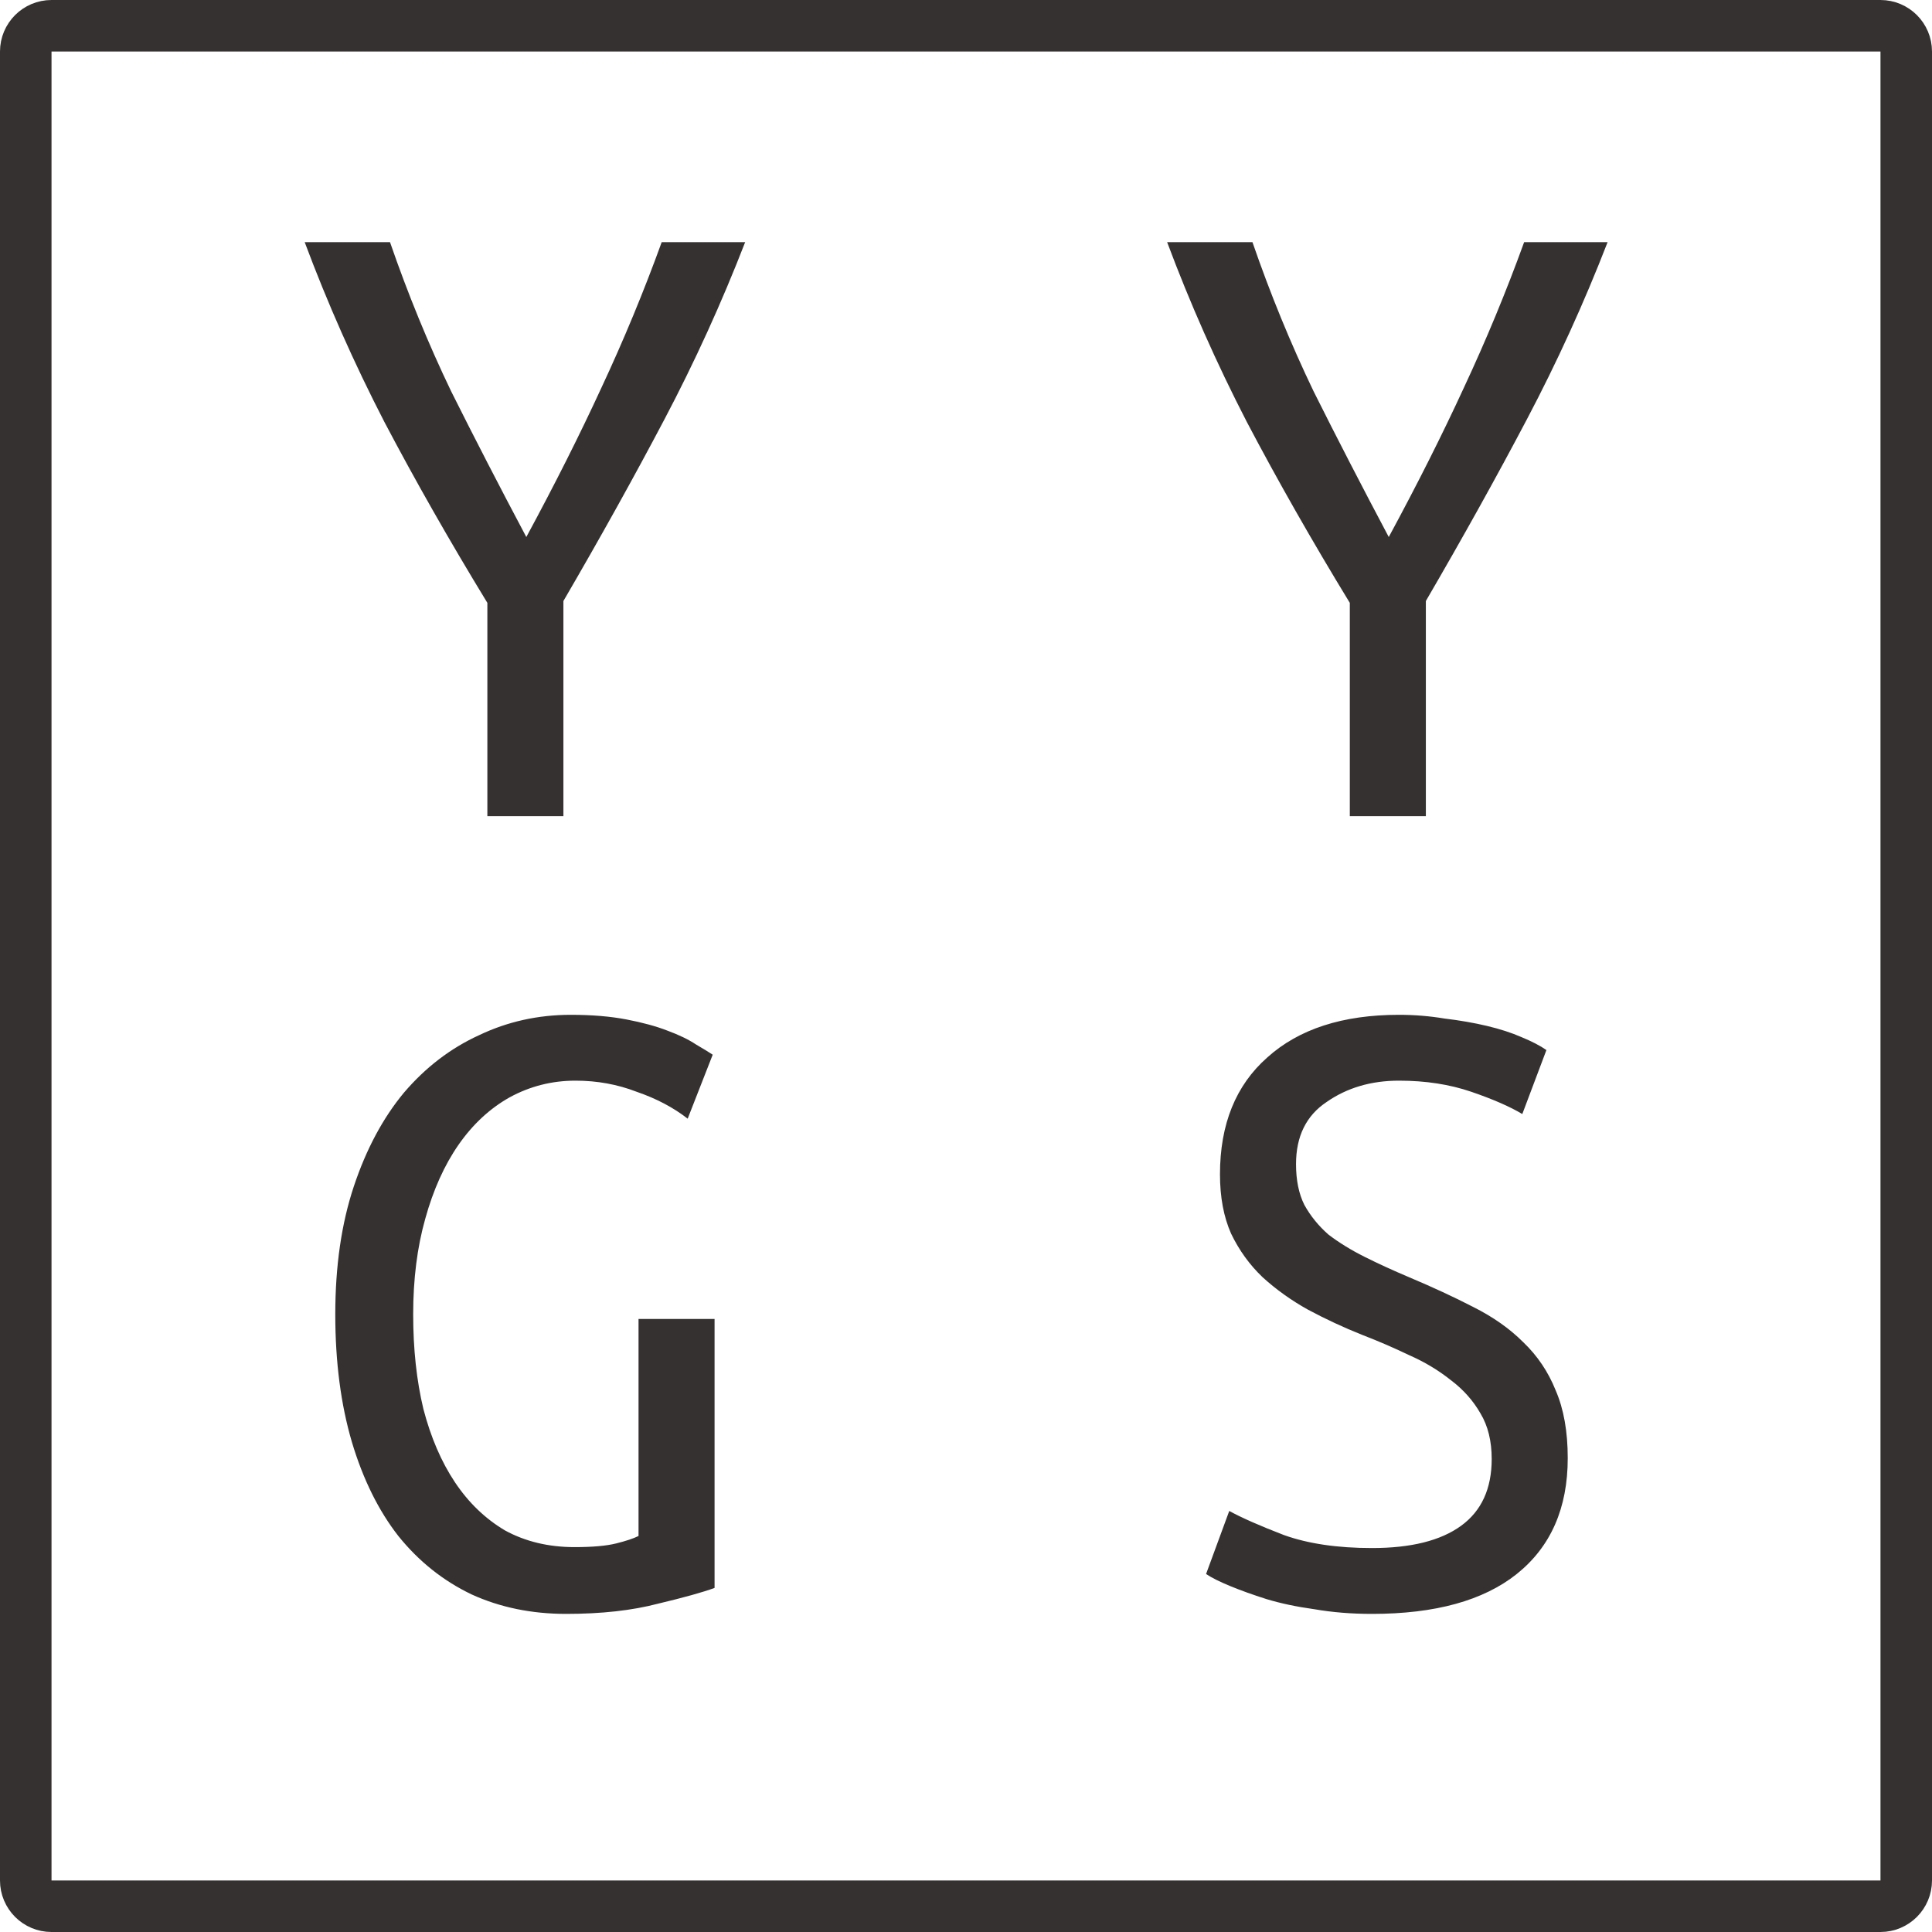
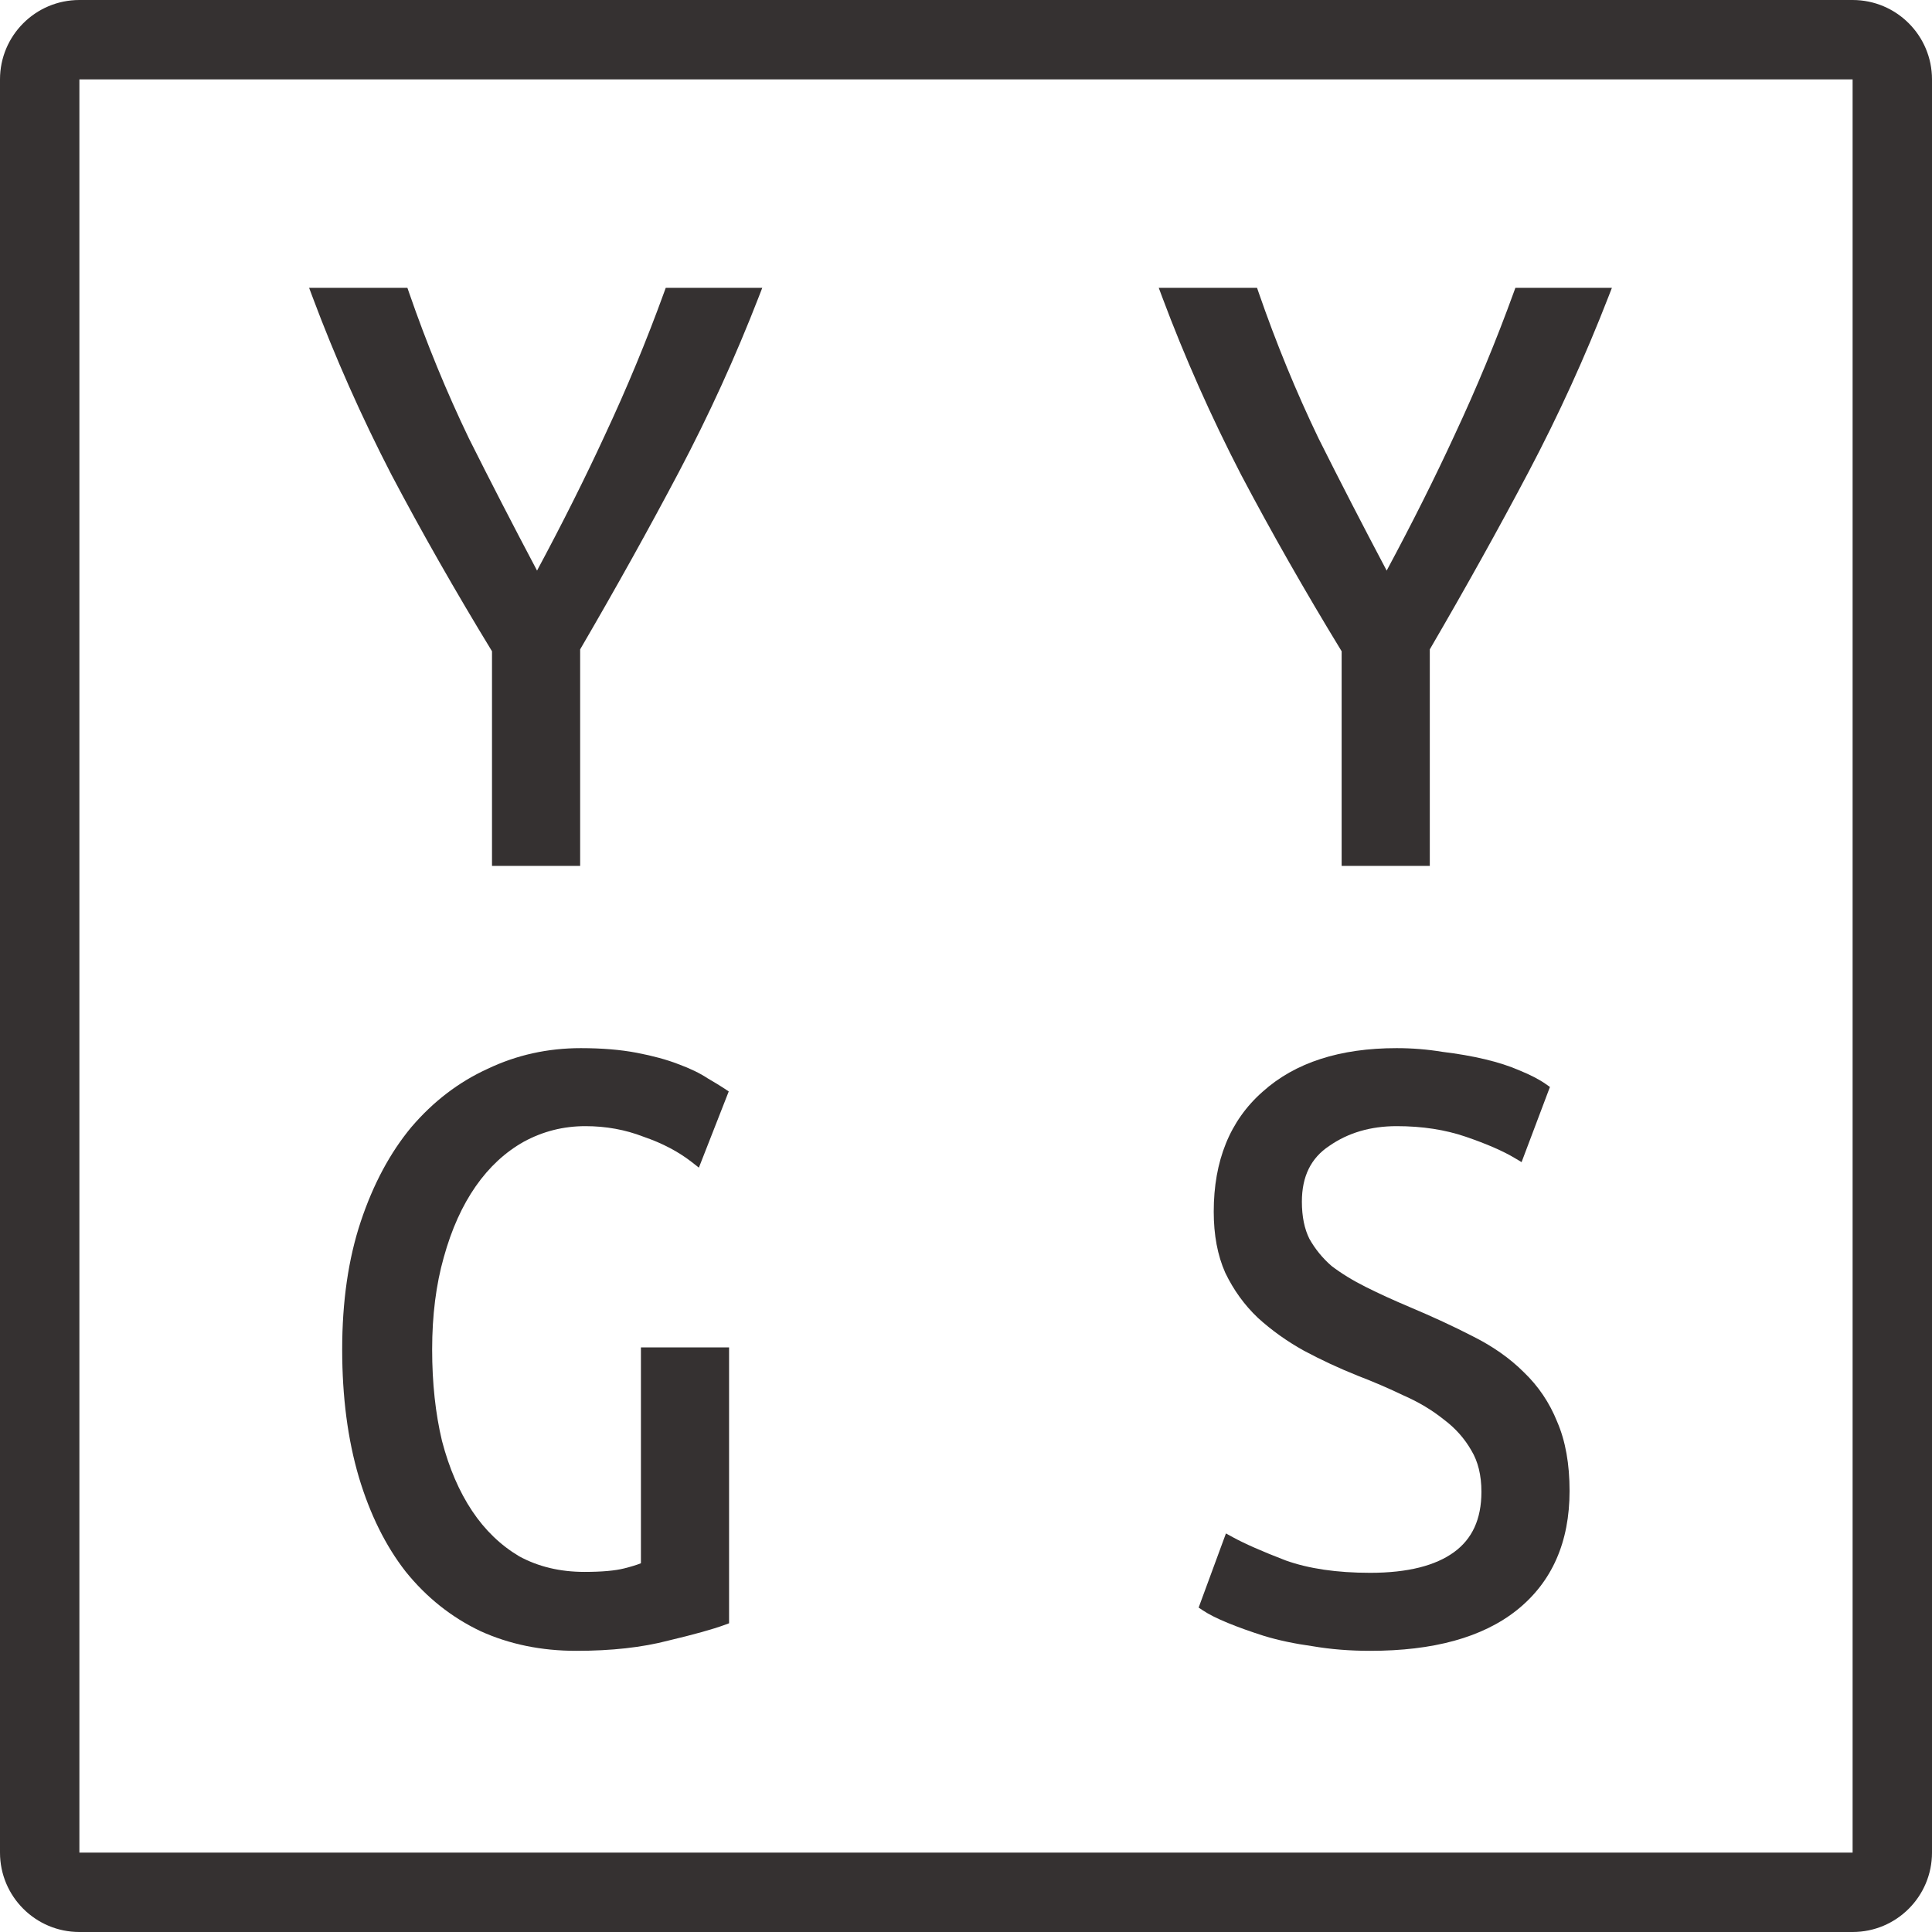
<svg xmlns="http://www.w3.org/2000/svg" width="150" height="150" viewBox="0 0 150 150" fill="none">
-   <rect x="2" y="2" width="146" height="146" rx="2" stroke="#353131" stroke-width="4" />
-   <path d="M37.839 63.366V46.806C34.911 42.006 32.247 37.326 29.847 32.766C27.495 28.206 25.431 23.55 23.655 18.798H30.279C31.671 22.83 33.255 26.694 35.031 30.39C36.855 34.038 38.799 37.806 40.863 41.694C43.071 37.614 45.015 33.75 46.695 30.102C48.423 26.406 49.983 22.638 51.375 18.798H57.855C56.031 23.502 53.943 28.086 51.591 32.55C49.239 37.014 46.623 41.718 43.743 46.662V63.366H37.839ZM104.799 63.366V46.806C101.871 42.006 99.207 37.326 96.807 32.766C94.455 28.206 92.391 23.55 90.615 18.798H97.239C98.631 22.83 100.215 26.694 101.991 30.39C103.815 34.038 105.759 37.806 107.823 41.694C110.031 37.614 111.975 33.75 113.655 30.102C115.383 26.406 116.943 22.638 118.335 18.798H124.815C122.991 23.502 120.903 28.086 118.551 32.55C116.199 37.014 113.583 41.718 110.703 46.662V63.366H104.799ZM49.575 102.406H55.479V123.286C54.567 123.622 53.103 124.03 51.087 124.51C49.071 125.038 46.695 125.302 43.959 125.302C41.271 125.302 38.823 124.798 36.615 123.79C34.407 122.734 32.511 121.222 30.927 119.254C29.391 117.286 28.191 114.862 27.327 111.982C26.463 109.054 26.031 105.742 26.031 102.046C26.031 98.302 26.511 94.99 27.471 92.11C28.431 89.23 29.727 86.806 31.359 84.838C33.039 82.87 34.983 81.382 37.191 80.374C39.399 79.318 41.775 78.79 44.319 78.79C45.951 78.79 47.391 78.91 48.639 79.15C49.887 79.39 50.943 79.678 51.807 80.014C52.719 80.35 53.463 80.71 54.039 81.094C54.615 81.43 55.047 81.694 55.335 81.886L53.391 86.854C52.287 85.99 50.967 85.294 49.431 84.766C47.943 84.19 46.359 83.902 44.679 83.902C42.855 83.902 41.151 84.334 39.567 85.198C38.031 86.062 36.711 87.286 35.607 88.87C34.503 90.454 33.639 92.374 33.015 94.63C32.391 96.838 32.079 99.31 32.079 102.046C32.079 104.734 32.343 107.182 32.871 109.39C33.447 111.598 34.263 113.494 35.319 115.078C36.375 116.662 37.671 117.91 39.207 118.822C40.791 119.686 42.591 120.118 44.607 120.118C45.999 120.118 47.079 120.022 47.847 119.83C48.615 119.638 49.191 119.446 49.575 119.254V102.406ZM106.527 120.19C109.551 120.19 111.855 119.614 113.439 118.462C115.023 117.31 115.815 115.582 115.815 113.278C115.815 111.886 115.527 110.71 114.951 109.75C114.375 108.742 113.607 107.878 112.647 107.158C111.687 106.39 110.607 105.742 109.407 105.214C108.207 104.638 106.983 104.11 105.735 103.63C104.295 103.054 102.903 102.406 101.559 101.686C100.263 100.966 99.087 100.126 98.031 99.166C97.023 98.206 96.207 97.078 95.583 95.782C95.007 94.486 94.719 92.95 94.719 91.174C94.719 87.286 95.943 84.262 98.391 82.102C100.839 79.894 104.247 78.79 108.615 78.79C109.815 78.79 110.991 78.886 112.143 79.078C113.343 79.222 114.447 79.414 115.455 79.654C116.463 79.894 117.351 80.182 118.119 80.518C118.935 80.854 119.583 81.19 120.063 81.526L118.191 86.494C117.231 85.918 115.911 85.342 114.231 84.766C112.551 84.19 110.679 83.902 108.615 83.902C106.455 83.902 104.583 84.454 102.999 85.558C101.415 86.614 100.623 88.222 100.623 90.382C100.623 91.63 100.839 92.686 101.271 93.55C101.751 94.414 102.375 95.182 103.143 95.854C103.959 96.478 104.895 97.054 105.951 97.582C107.007 98.11 108.159 98.638 109.407 99.166C111.231 99.934 112.887 100.702 114.375 101.47C115.911 102.238 117.207 103.15 118.263 104.206C119.367 105.262 120.207 106.51 120.783 107.95C121.407 109.39 121.719 111.142 121.719 113.206C121.719 117.094 120.399 120.094 117.759 122.206C115.167 124.27 111.423 125.302 106.527 125.302C104.943 125.302 103.455 125.182 102.063 124.942C100.671 124.75 99.423 124.486 98.319 124.15C97.263 123.814 96.327 123.478 95.511 123.142C94.695 122.806 94.071 122.494 93.639 122.206L95.439 117.31C96.399 117.838 97.815 118.462 99.687 119.182C101.559 119.854 103.839 120.19 106.527 120.19Z" fill="#353131" />
+   <path d="M31.631 22.348H23.999L24.259 23.042C26.015 27.737 28.057 32.337 30.383 36.841L30.385 36.845C32.735 41.303 35.339 45.876 38.199 50.565V67.228H45.043V50.417C47.856 45.591 50.413 40.996 52.715 36.633C55.041 32.223 57.107 27.694 58.911 23.048L59.182 22.348H51.688L51.565 22.686C50.199 26.45 48.668 30.144 46.972 33.766L46.971 33.769C45.438 37.095 43.679 40.605 41.696 44.301C39.832 40.78 38.069 37.36 36.408 34.041C34.668 30.424 33.116 26.642 31.751 22.694L31.631 22.348Z" fill="#353131" />
+   <path d="M97.597 22.348H89.965L90.224 23.042C91.981 27.737 94.022 32.337 96.349 36.841L96.351 36.845C98.7 41.303 101.305 45.876 104.165 50.565V67.228H111.009V50.417C113.821 45.591 116.379 40.996 118.681 36.633C121.007 32.223 123.072 27.694 124.876 23.048L125.148 22.348H117.654L117.531 22.686C116.165 26.45 114.634 30.144 112.938 33.766L112.937 33.769C111.403 37.095 109.645 40.605 107.661 44.301C105.797 40.78 104.035 37.36 102.374 34.041C100.634 30.424 99.081 26.642 97.716 22.694L97.597 22.348Z" fill="#353131" />
+   <path d="M45.097 81.377C42.519 81.377 40.103 81.912 37.858 82.984C35.611 84.009 33.638 85.519 31.939 87.508L31.934 87.513C30.279 89.507 28.974 91.951 28.012 94.834C27.045 97.731 26.567 101.047 26.567 104.773C26.567 108.449 26.997 111.759 27.865 114.696L27.865 114.698C28.731 117.58 29.939 120.026 31.499 122.022L31.504 122.028C33.111 124.022 35.039 125.559 37.286 126.632L37.294 126.636C39.543 127.661 42.029 128.17 44.742 128.17C47.466 128.17 49.851 127.908 51.889 127.375C53.875 126.903 55.34 126.496 56.269 126.155L56.605 126.031V104.614H49.761V121.371C49.441 121.499 49.006 121.634 48.448 121.774C47.752 121.947 46.736 122.042 45.381 122.042C43.474 122.042 41.789 121.635 40.315 120.834C38.875 119.978 37.656 118.807 36.658 117.311C35.656 115.81 34.873 114 34.317 111.875C33.809 109.749 33.552 107.383 33.552 104.773C33.552 102.12 33.855 99.736 34.455 97.616L34.456 97.614C35.058 95.438 35.887 93.605 36.935 92.103C37.982 90.603 39.226 89.454 40.664 88.645C42.147 87.838 43.74 87.434 45.452 87.434C47.047 87.434 48.544 87.707 49.948 88.25L49.957 88.254L49.966 88.257C51.434 88.76 52.682 89.42 53.718 90.23L54.261 90.655L56.579 84.739L56.234 84.509C55.939 84.313 55.508 84.05 54.944 83.722C54.336 83.318 53.569 82.951 52.655 82.615C51.768 82.27 50.697 81.98 49.45 81.74C48.181 81.497 46.728 81.377 45.097 81.377Z" fill="#353131" />
+   <path d="M108.438 81.377C104.051 81.377 100.557 82.485 98.024 84.766C95.482 87.008 94.234 90.135 94.234 94.076C94.234 95.878 94.527 97.463 95.13 98.819L95.133 98.826L95.137 98.833C95.777 100.162 96.618 101.323 97.657 102.312L97.666 102.32C98.736 103.292 99.927 104.142 101.237 104.868L101.244 104.872C102.586 105.59 103.974 106.235 105.41 106.809L105.417 106.812C106.633 107.279 107.826 107.793 108.996 108.354L109.004 108.357L109.011 108.361C110.156 108.864 111.181 109.479 112.089 110.205L112.096 110.21L112.102 110.215C112.994 110.882 113.702 111.68 114.234 112.609L114.239 112.618C114.749 113.466 115.017 114.526 115.017 115.825C115.017 117.961 114.291 119.491 112.888 120.51C111.452 121.554 109.307 122.113 106.381 122.113C103.775 122.113 101.593 121.787 99.821 121.153C97.987 120.448 96.619 119.844 95.705 119.342L95.182 119.055L93.062 124.813L93.4 125.037C93.866 125.348 94.516 125.67 95.333 126.006C96.153 126.343 97.089 126.678 98.139 127.012L98.145 127.014C99.261 127.353 100.515 127.618 101.905 127.81C103.306 128.05 104.798 128.17 106.381 128.17C111.267 128.17 115.087 127.143 117.766 125.012L117.767 125.011C120.509 122.82 121.861 119.71 121.861 115.754C121.861 113.677 121.547 111.882 120.899 110.385C120.306 108.906 119.439 107.619 118.302 106.531C117.218 105.45 115.897 104.524 114.345 103.749C112.867 102.987 111.224 102.226 109.418 101.466C108.197 100.951 107.072 100.436 106.043 99.921C105.033 99.417 104.144 98.871 103.373 98.283C102.668 97.665 102.097 96.962 101.657 96.174C101.28 95.415 101.078 94.462 101.078 93.297C101.078 91.316 101.794 89.908 103.19 88.978L103.199 88.972C104.663 87.952 106.402 87.434 108.438 87.434C110.424 87.434 112.211 87.711 113.804 88.257C115.442 88.818 116.705 89.371 117.608 89.912L118.135 90.228L120.337 84.391L120.01 84.162C119.496 83.802 118.822 83.456 118.001 83.118C117.212 82.774 116.309 82.482 115.295 82.241C114.284 82.001 113.18 81.809 111.986 81.665C110.826 81.473 109.644 81.377 108.438 81.377Z" fill="#353131" />
+   <path fill-rule="evenodd" clip-rule="evenodd" d="M6.164 0C2.76 0 0 2.76 0 6.164V143.836C0 147.24 2.76 150 6.164 150H143.836C147.24 150 150 147.24 150 143.836V6.164C150 2.76 147.24 0 143.836 0H6.164ZM143.836 6.164H6.164V143.836H143.836V6.164Z" fill="#353131" />
</svg>
